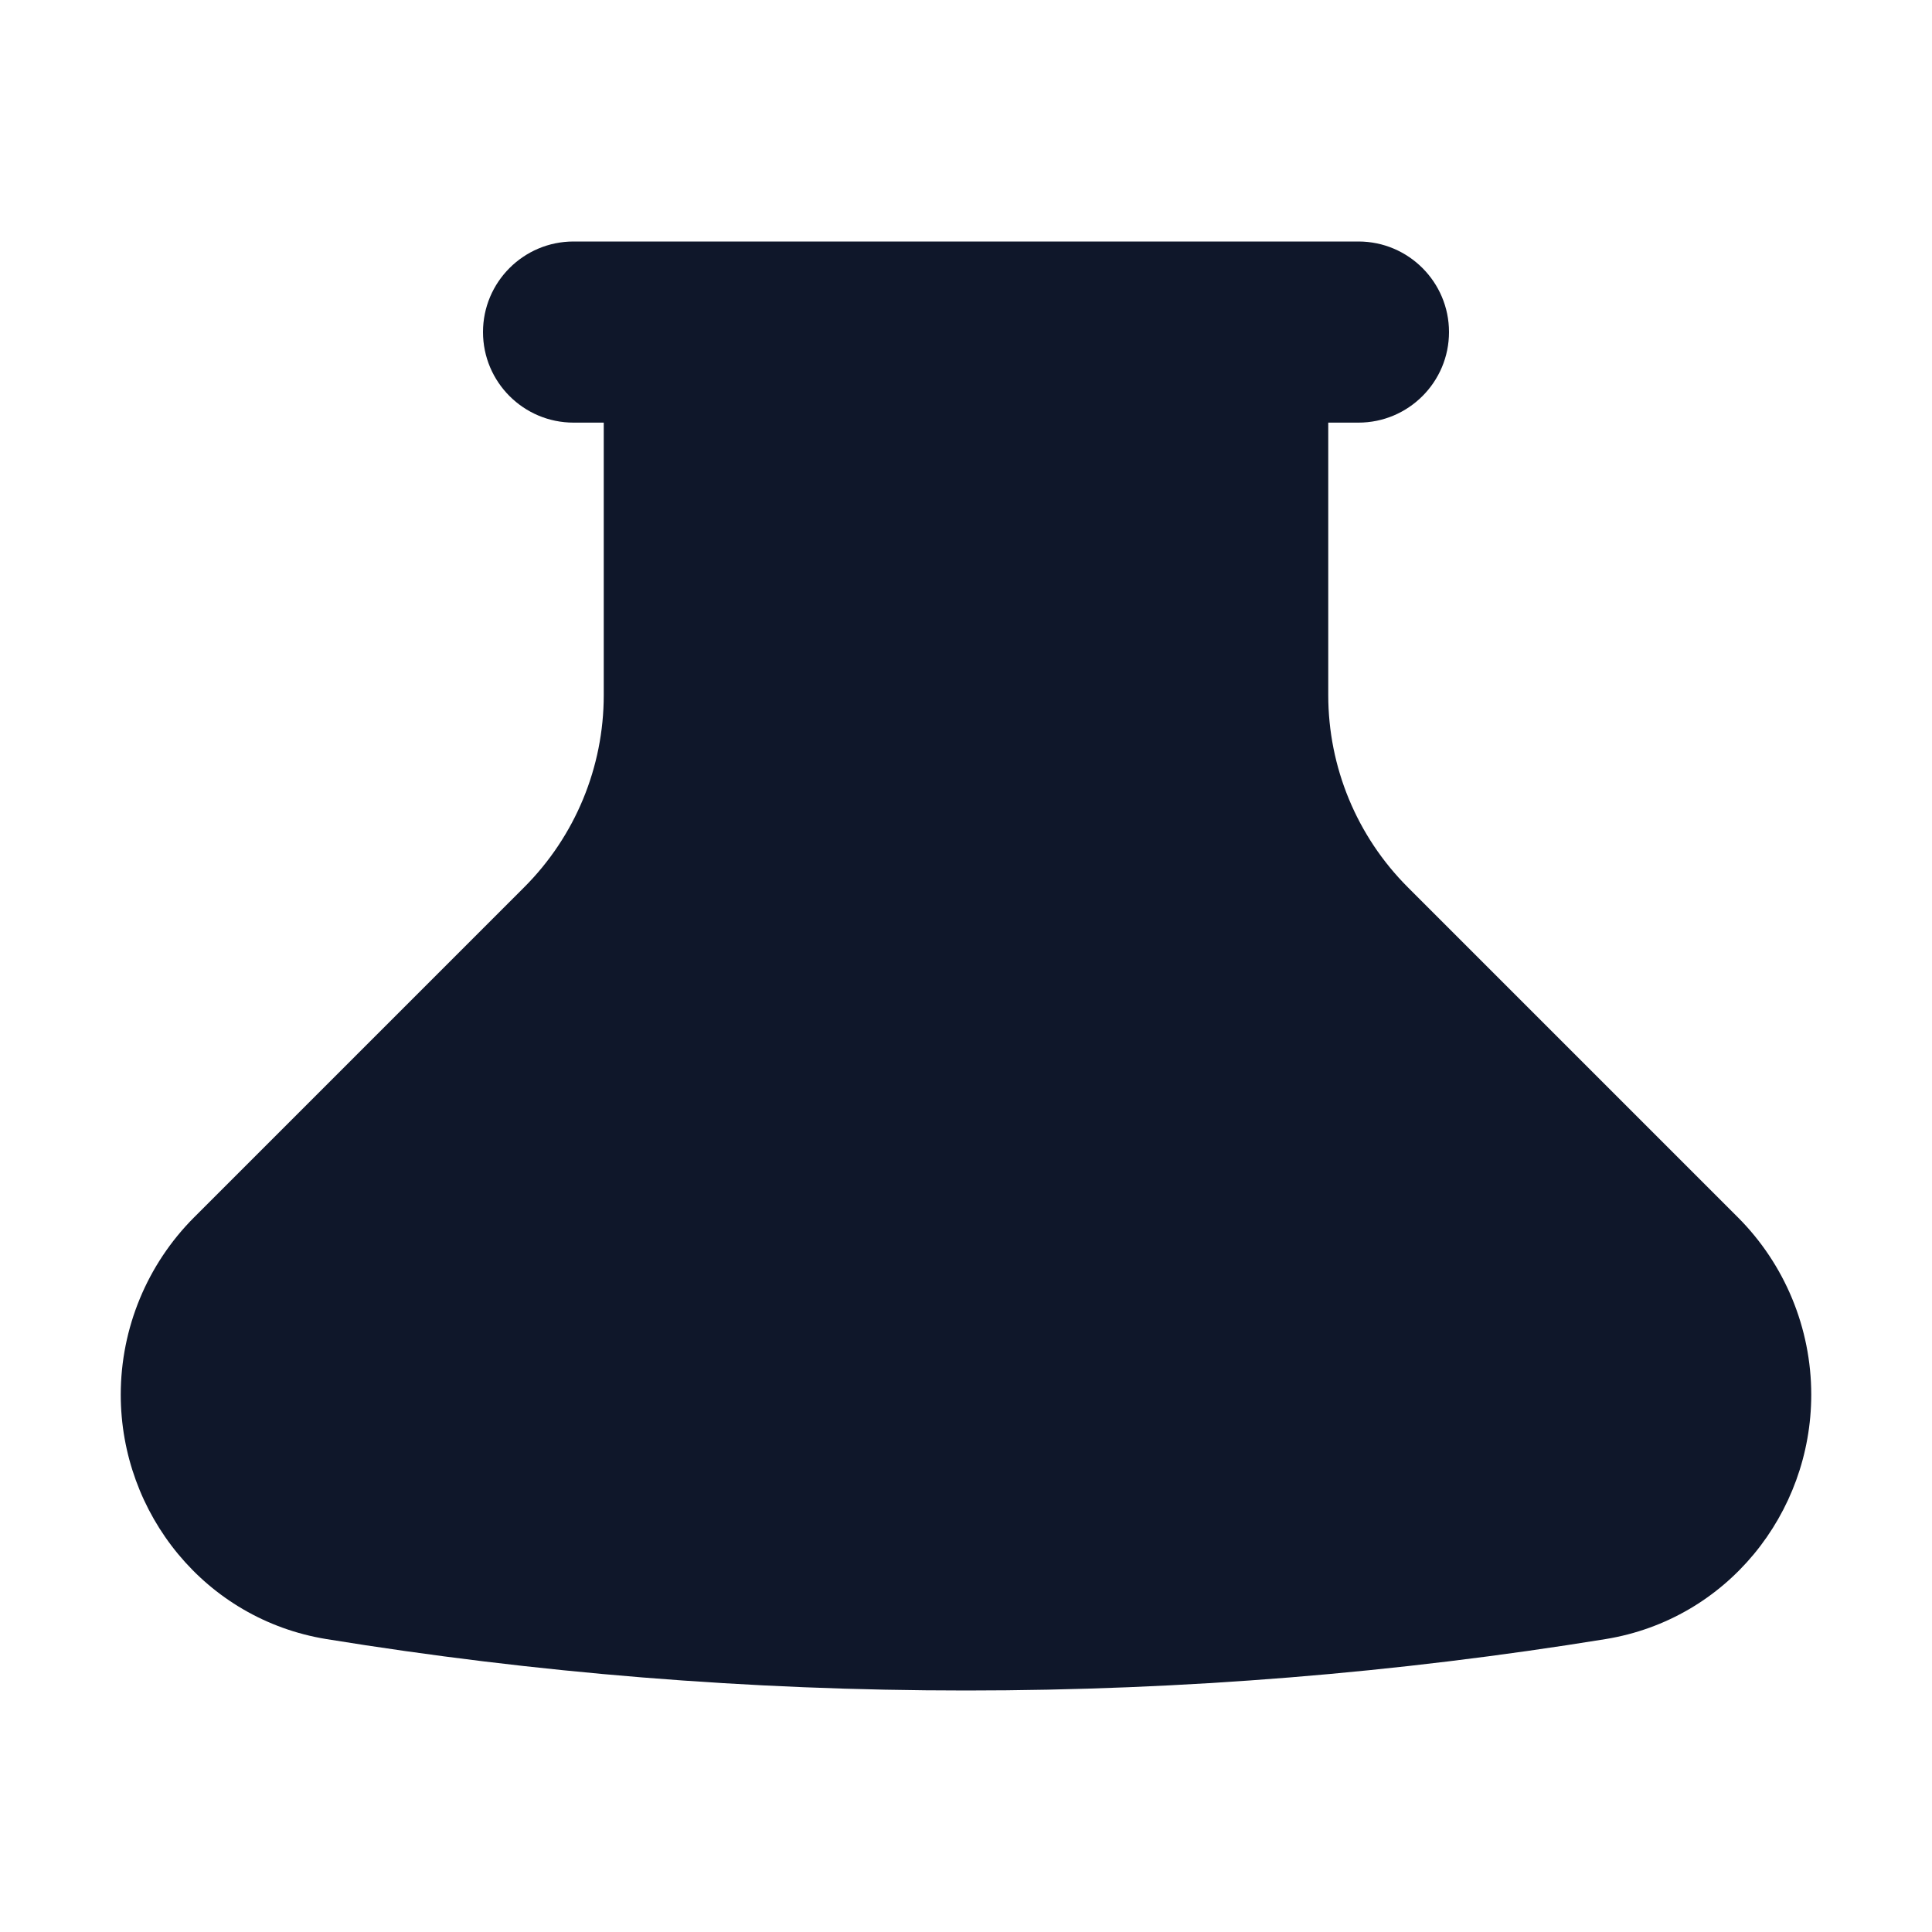
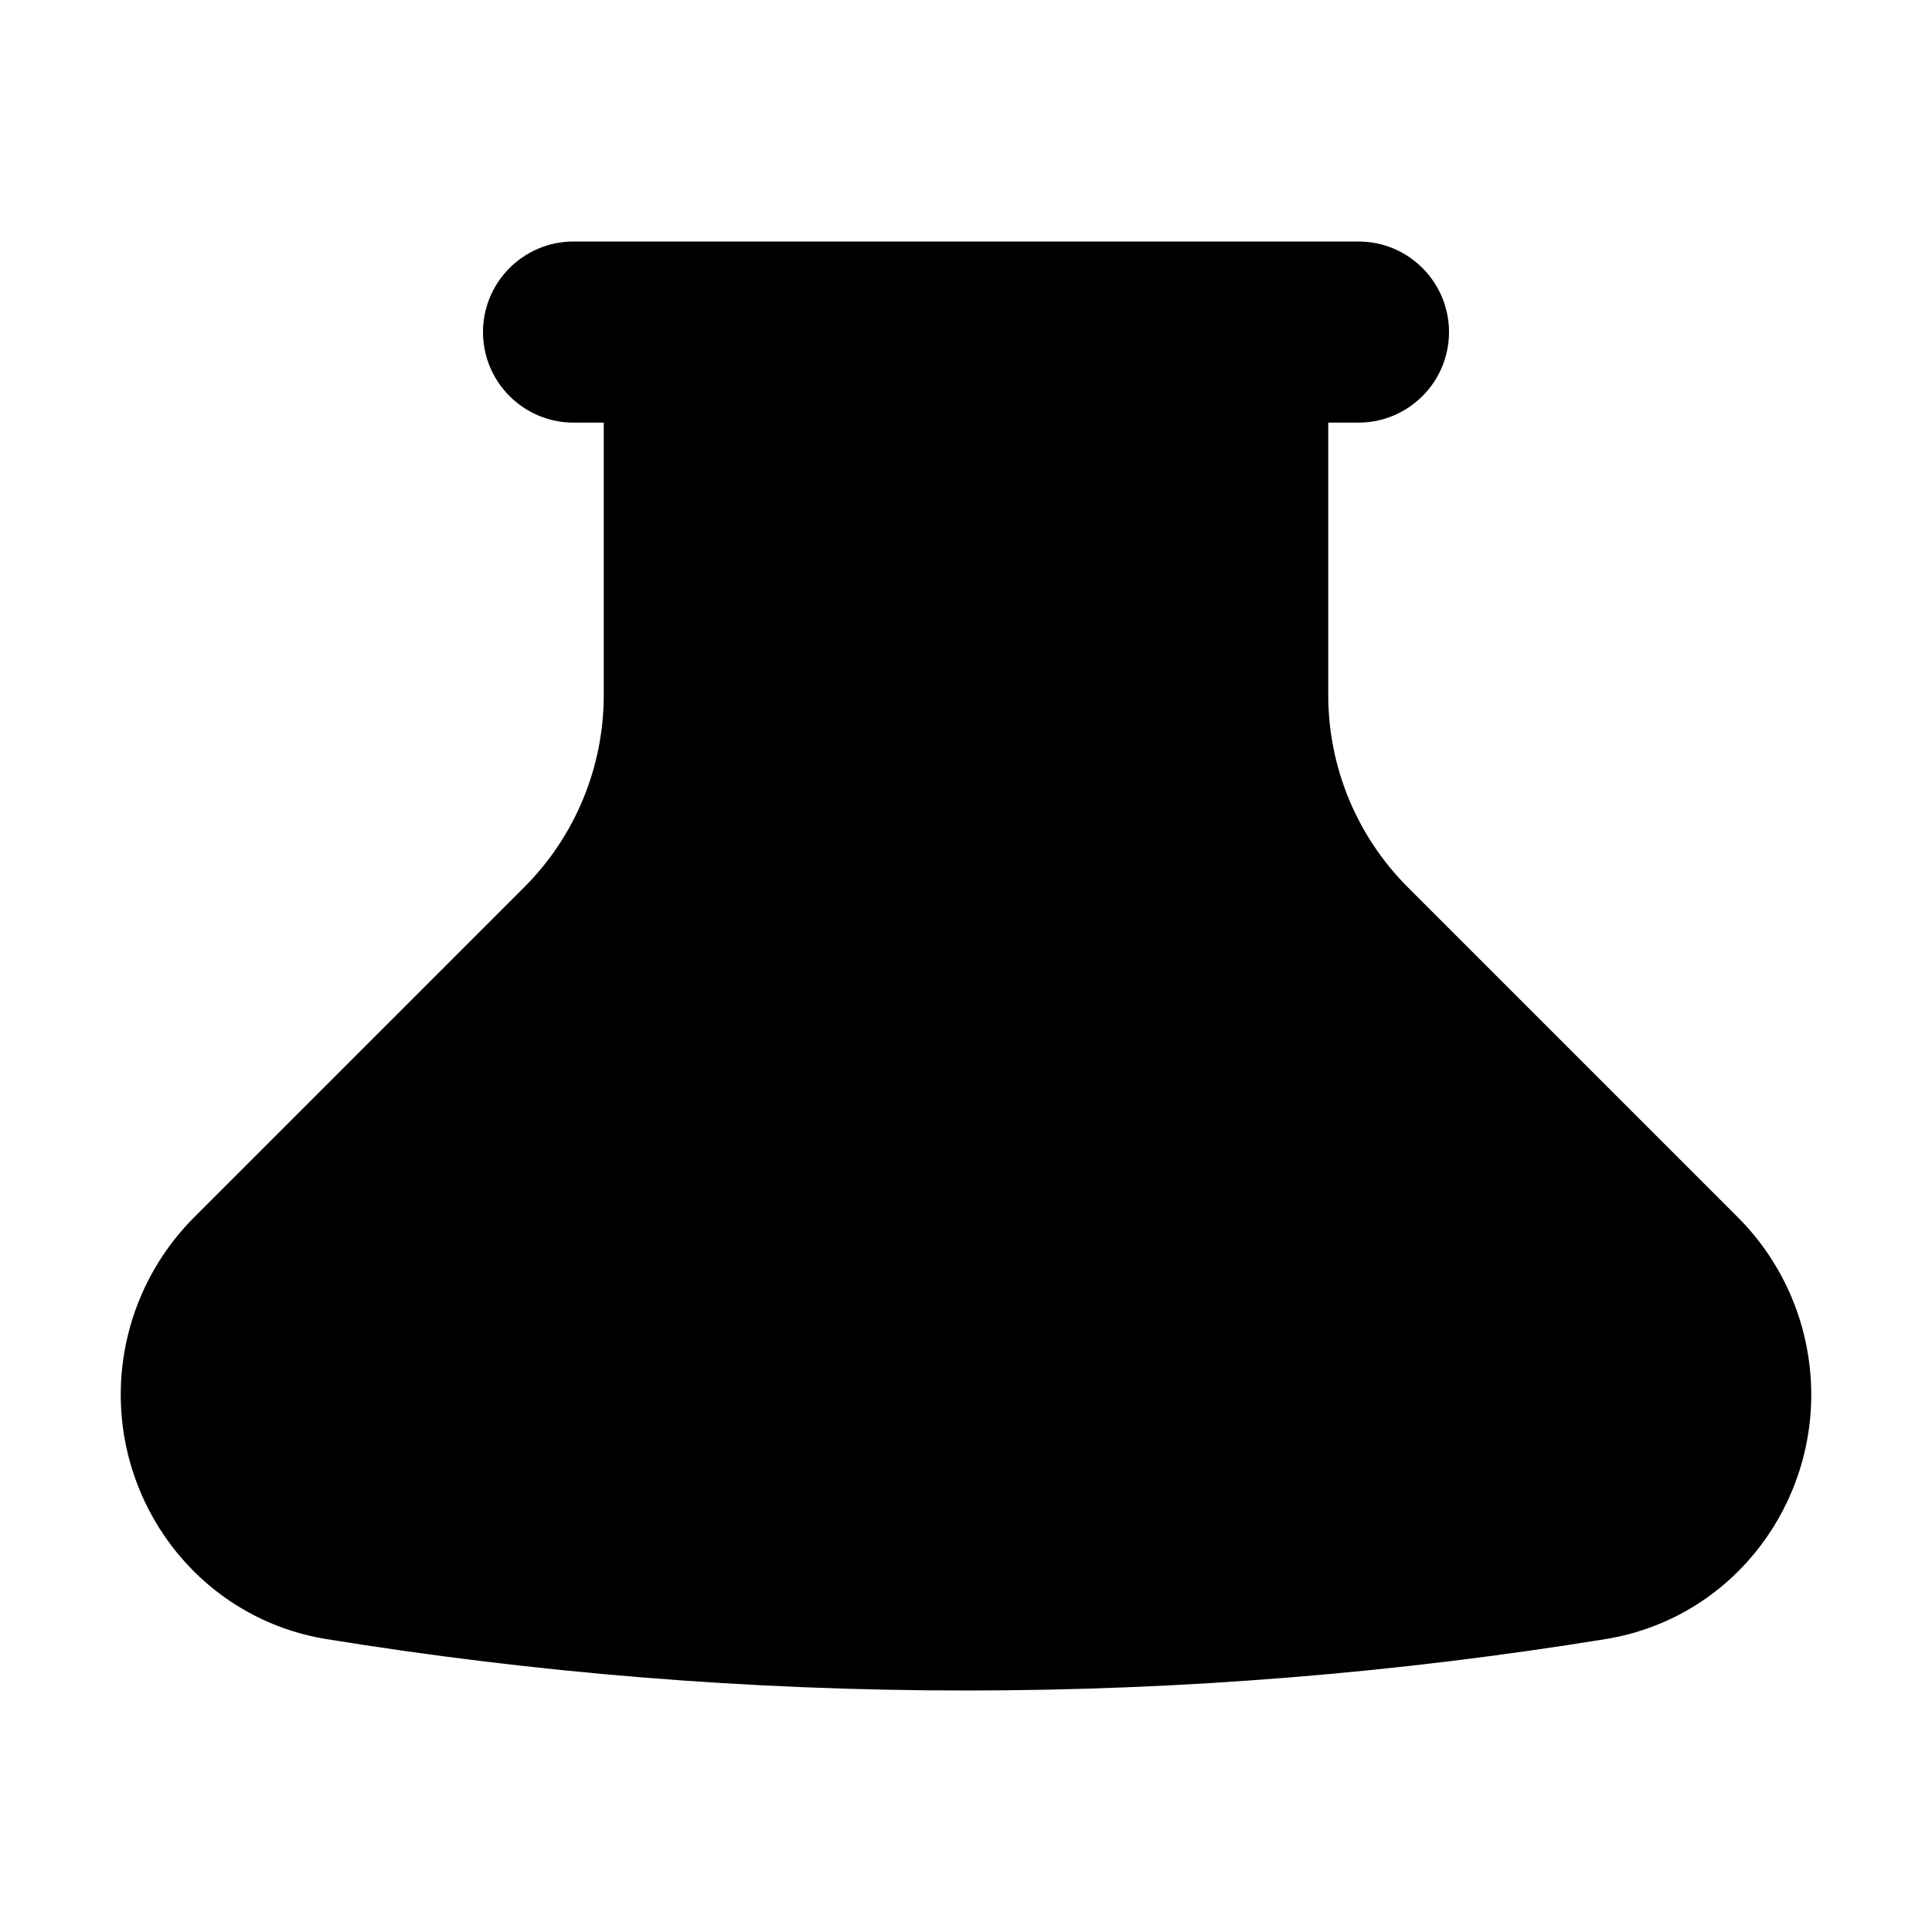
<svg xmlns="http://www.w3.org/2000/svg" width="16" height="16" viewBox="0 0 16 16" fill="none">
-   <path fillRule="evenodd" clipRule="evenodd" d="M11 3.5V5.757C11 6.354 11.237 6.926 11.659 7.348L14.392 10.081C14.781 10.47 15 10.999 15 11.55C15 12.535 14.302 13.41 13.298 13.574C11.573 13.854 9.803 14 8 14C6.197 14 4.427 13.854 2.702 13.574C1.699 13.41 1 12.535 1 11.55C1 10.999 1.219 10.47 1.608 10.081L4.341 7.348C4.763 6.926 5 6.354 5 5.757V3.5H4.75C4.336 3.5 4 3.164 4 2.75C4 2.336 4.336 2 4.75 2H11.25C11.664 2 12 2.336 12 2.75C12 3.164 11.664 3.5 11.25 3.5H11ZM6.5 5.757V3.5H9.5V5.757C9.5 6.752 9.895 7.706 10.598 8.409L10.756 8.567C10.731 8.578 10.706 8.589 10.681 8.601C10.257 8.8 9.765 8.795 9.346 8.585L8.156 7.99C7.504 7.664 6.797 7.49 6.086 7.47C6.356 6.945 6.5 6.359 6.5 5.757Z" fill="#0F172A" />
+   <path fillRule="evenodd" clipRule="evenodd" d="M11 3.5V5.757C11 6.354 11.237 6.926 11.659 7.348L14.392 10.081C14.781 10.47 15 10.999 15 11.55C15 12.535 14.302 13.41 13.298 13.574C11.573 13.854 9.803 14 8 14C6.197 14 4.427 13.854 2.702 13.574C1.699 13.41 1 12.535 1 11.55C1 10.999 1.219 10.47 1.608 10.081L4.341 7.348C4.763 6.926 5 6.354 5 5.757V3.5H4.75C4.336 3.5 4 3.164 4 2.75C4 2.336 4.336 2 4.75 2H11.25C11.664 2 12 2.336 12 2.75C12 3.164 11.664 3.5 11.25 3.5H11ZM6.5 5.757V3.5H9.5V5.757C9.5 6.752 9.895 7.706 10.598 8.409L10.756 8.567C10.731 8.578 10.706 8.589 10.681 8.601C10.257 8.8 9.765 8.795 9.346 8.585L8.156 7.99C7.504 7.664 6.797 7.49 6.086 7.47C6.356 6.945 6.5 6.359 6.5 5.757Z" fill="currentColor" />
</svg>
